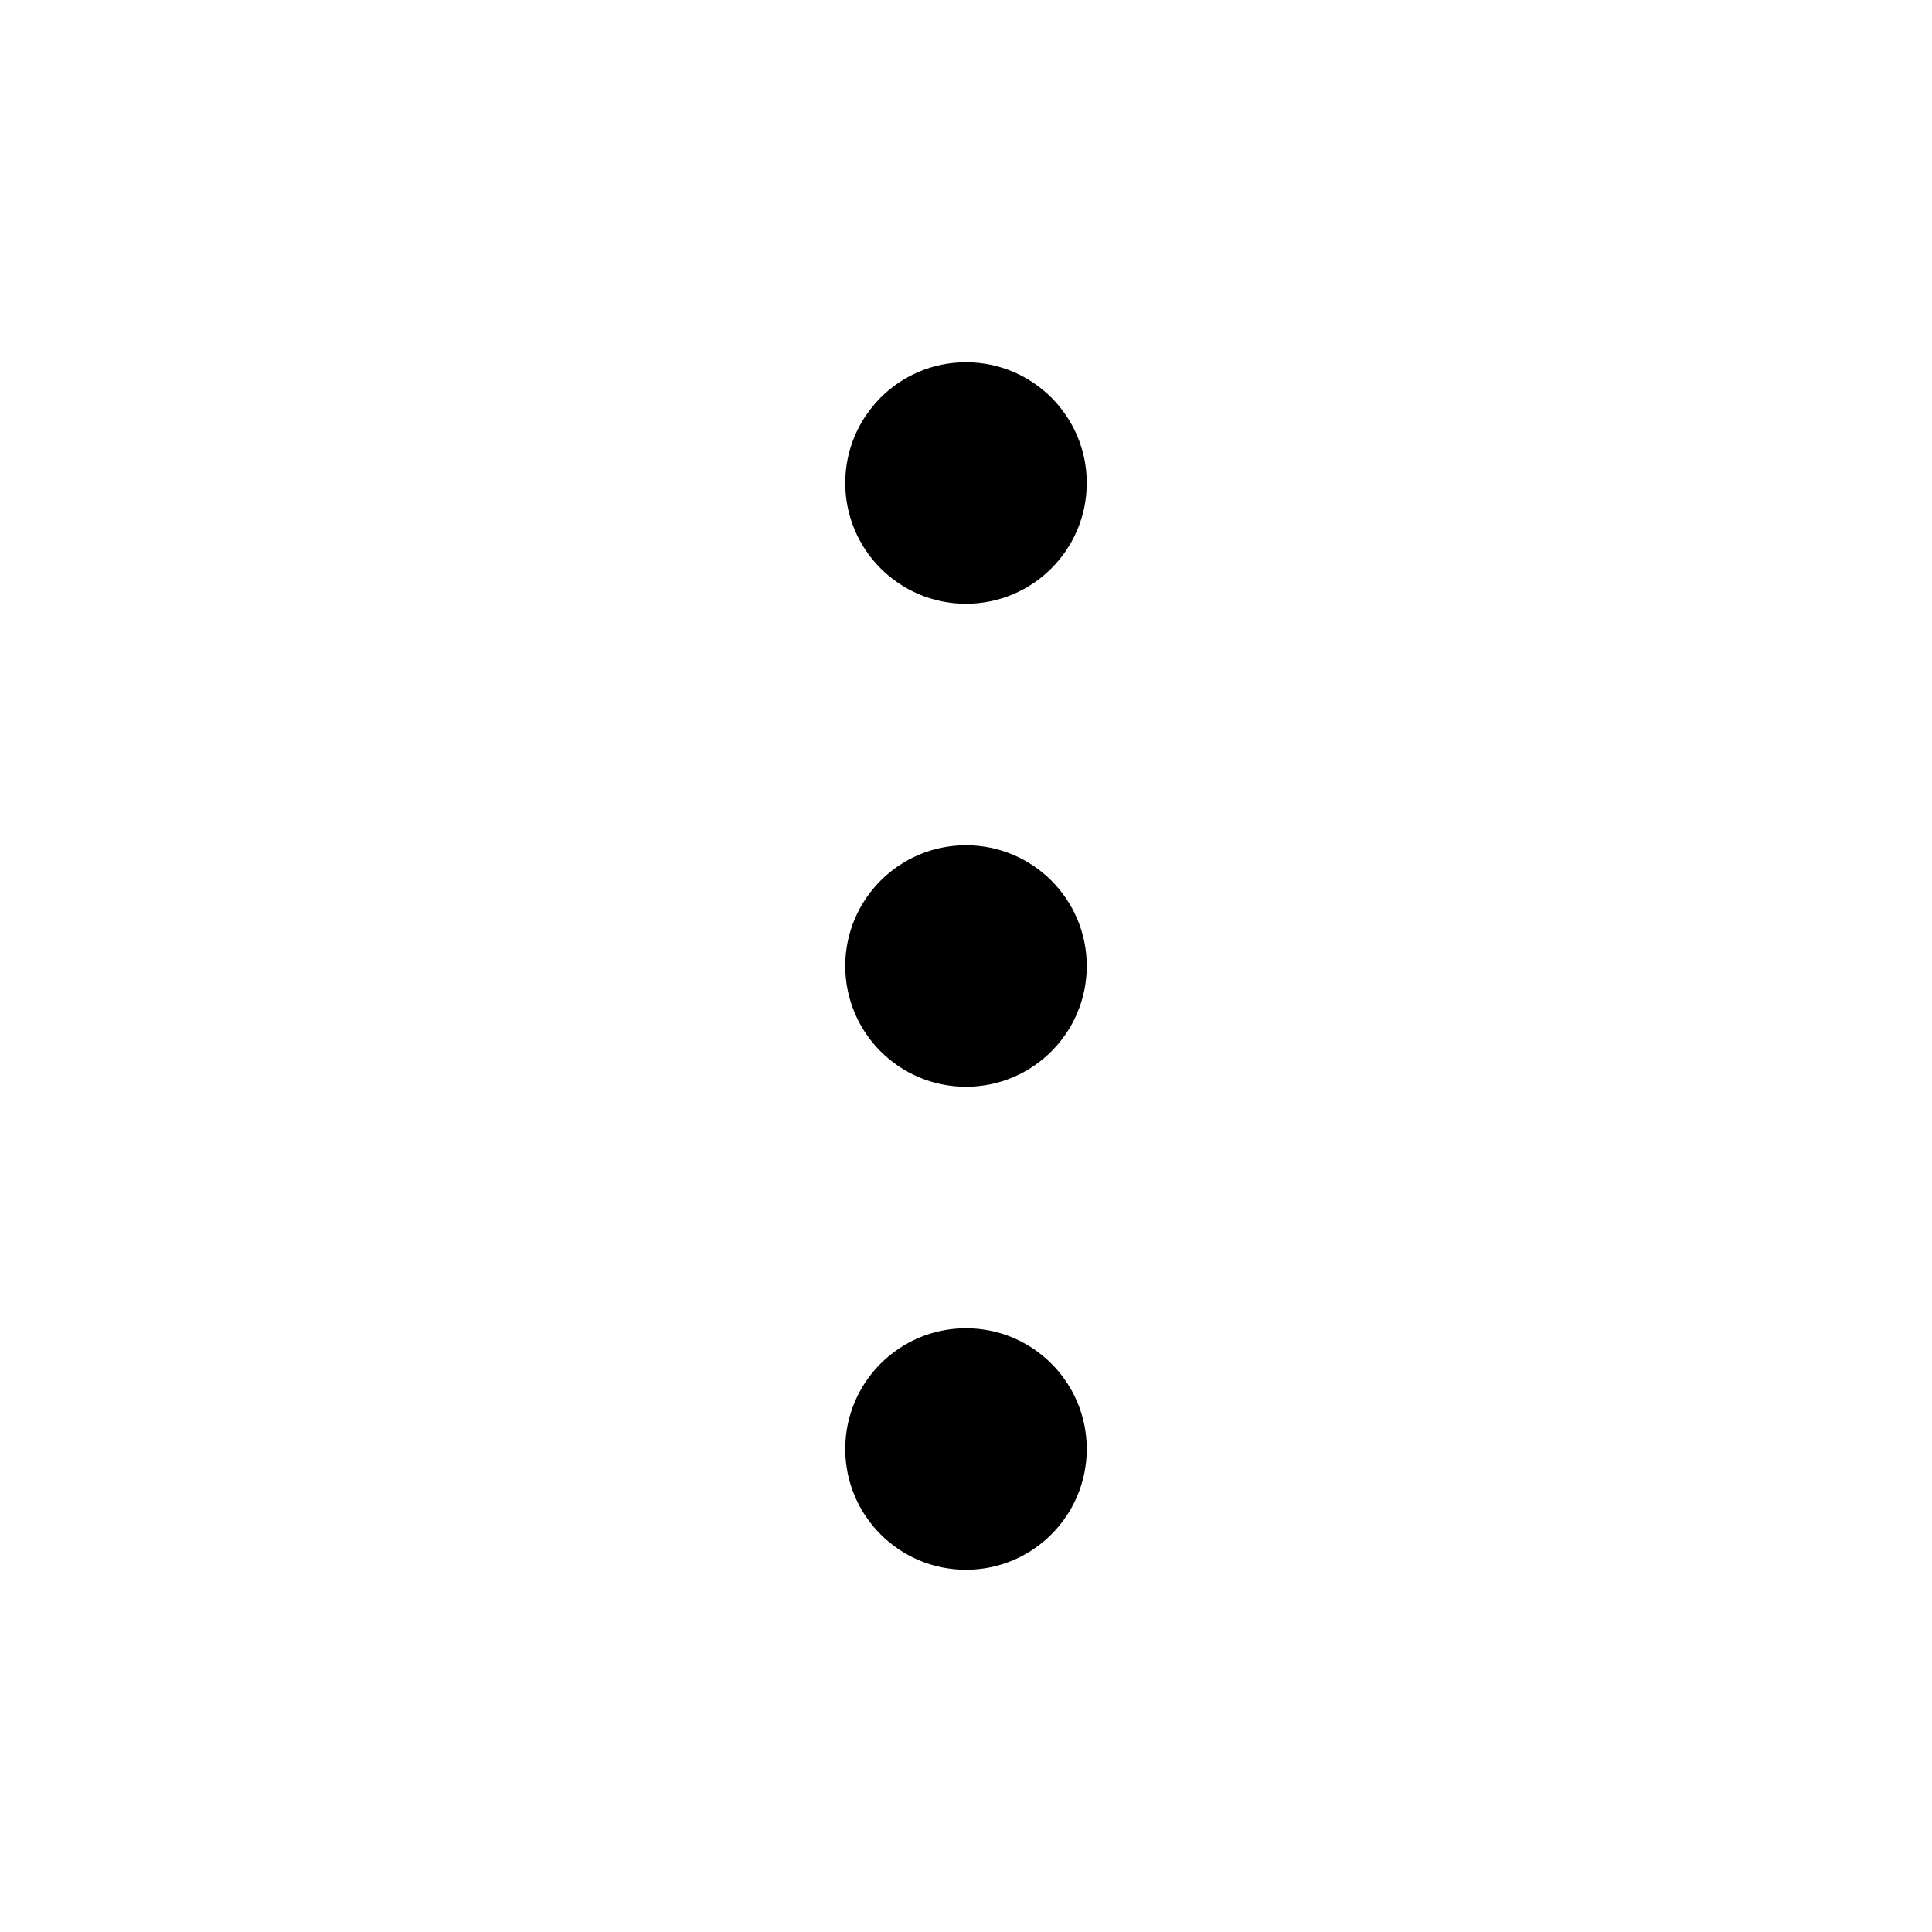
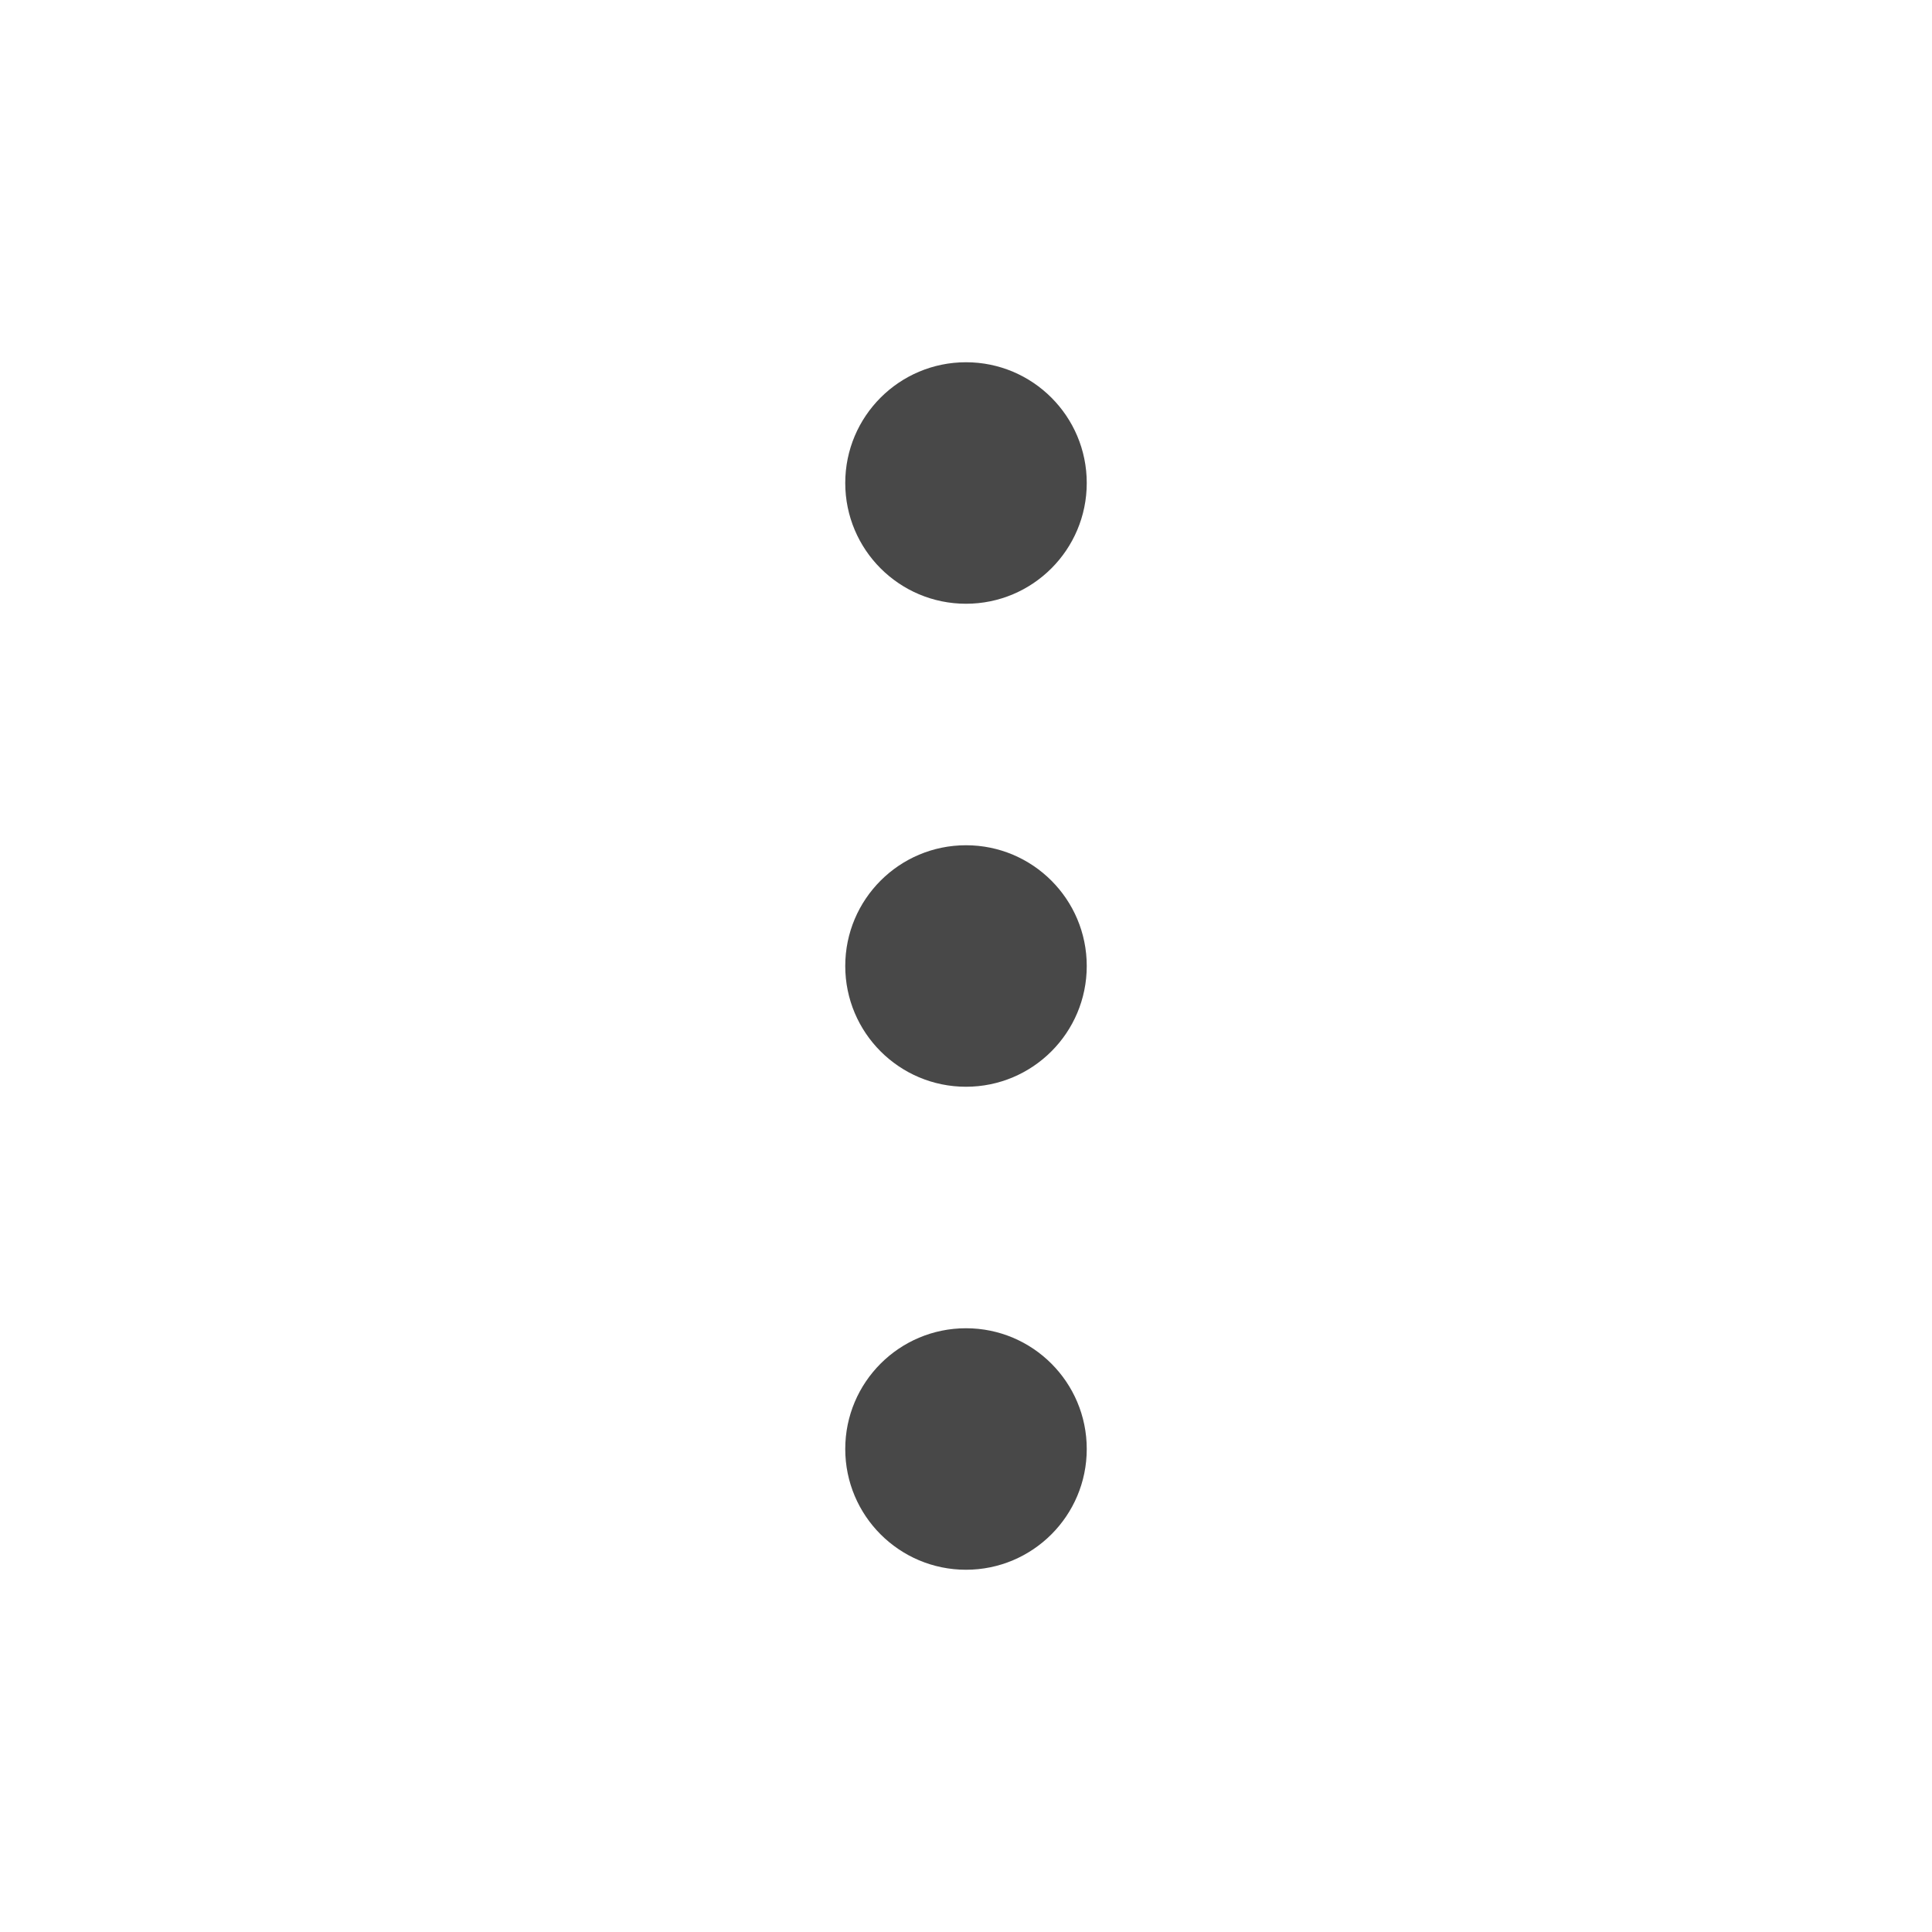
- <svg xmlns="http://www.w3.org/2000/svg" width="24px" height="24px" viewBox="0 0 24 24" fill="none">
-   <path fill-rule="evenodd" clip-rule="evenodd" d="M13.5 6a1.5 1.5 0 11-3 0 1.5 1.5 0 013 0zm0 6a1.5 1.5 0 11-3 0 1.5 1.5 0 013 0zM12 19.5a1.5 1.5 0 100-3 1.5 1.5 0 000 3z" fill="#000" />
+ <svg xmlns="http://www.w3.org/2000/svg" width="24" height="24" viewBox="0 0 24 24" fill="none">
+   <path d="M13.5 6a1.5 1.5 0 1 1-3 0 1.5 1.5 0 0 1 3 0ZM13.5 12a1.5 1.5 0 1 1-3 0 1.5 1.5 0 0 1 3 0ZM12 19.5a1.5 1.5 0 1 0 0-3 1.5 1.5 0 0 0 0 3Z" fill="#484848" />
</svg>
